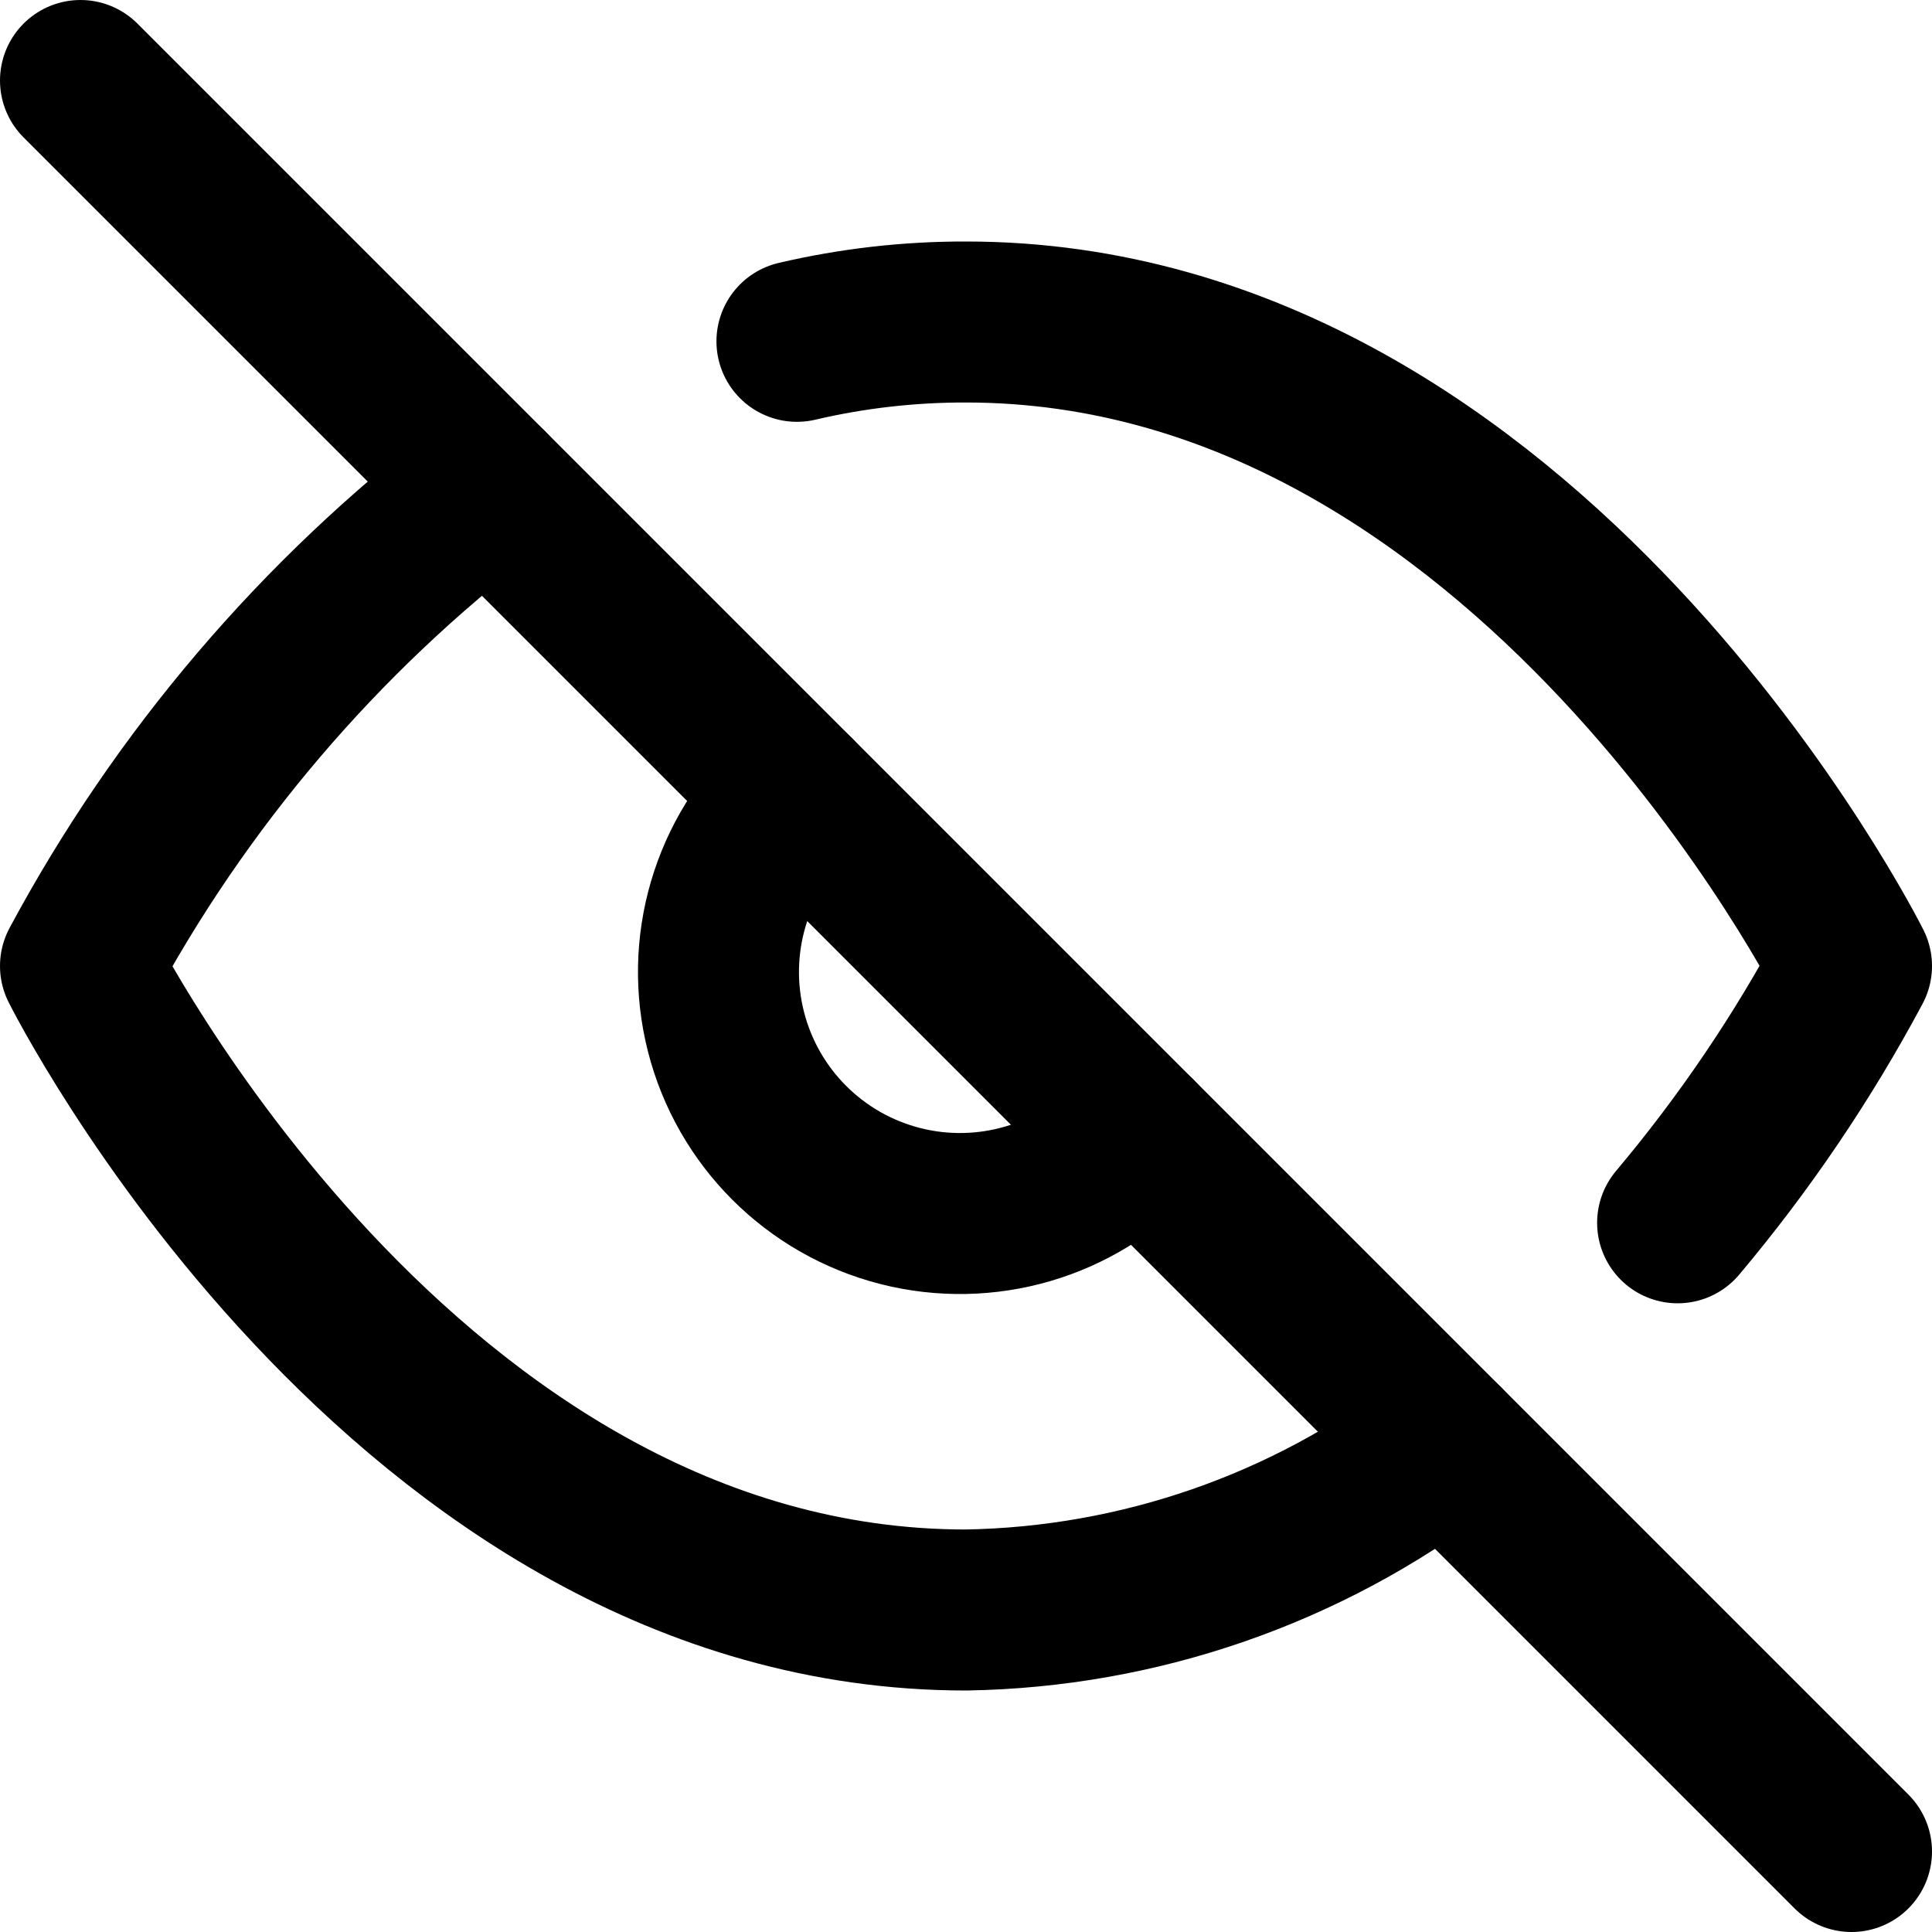
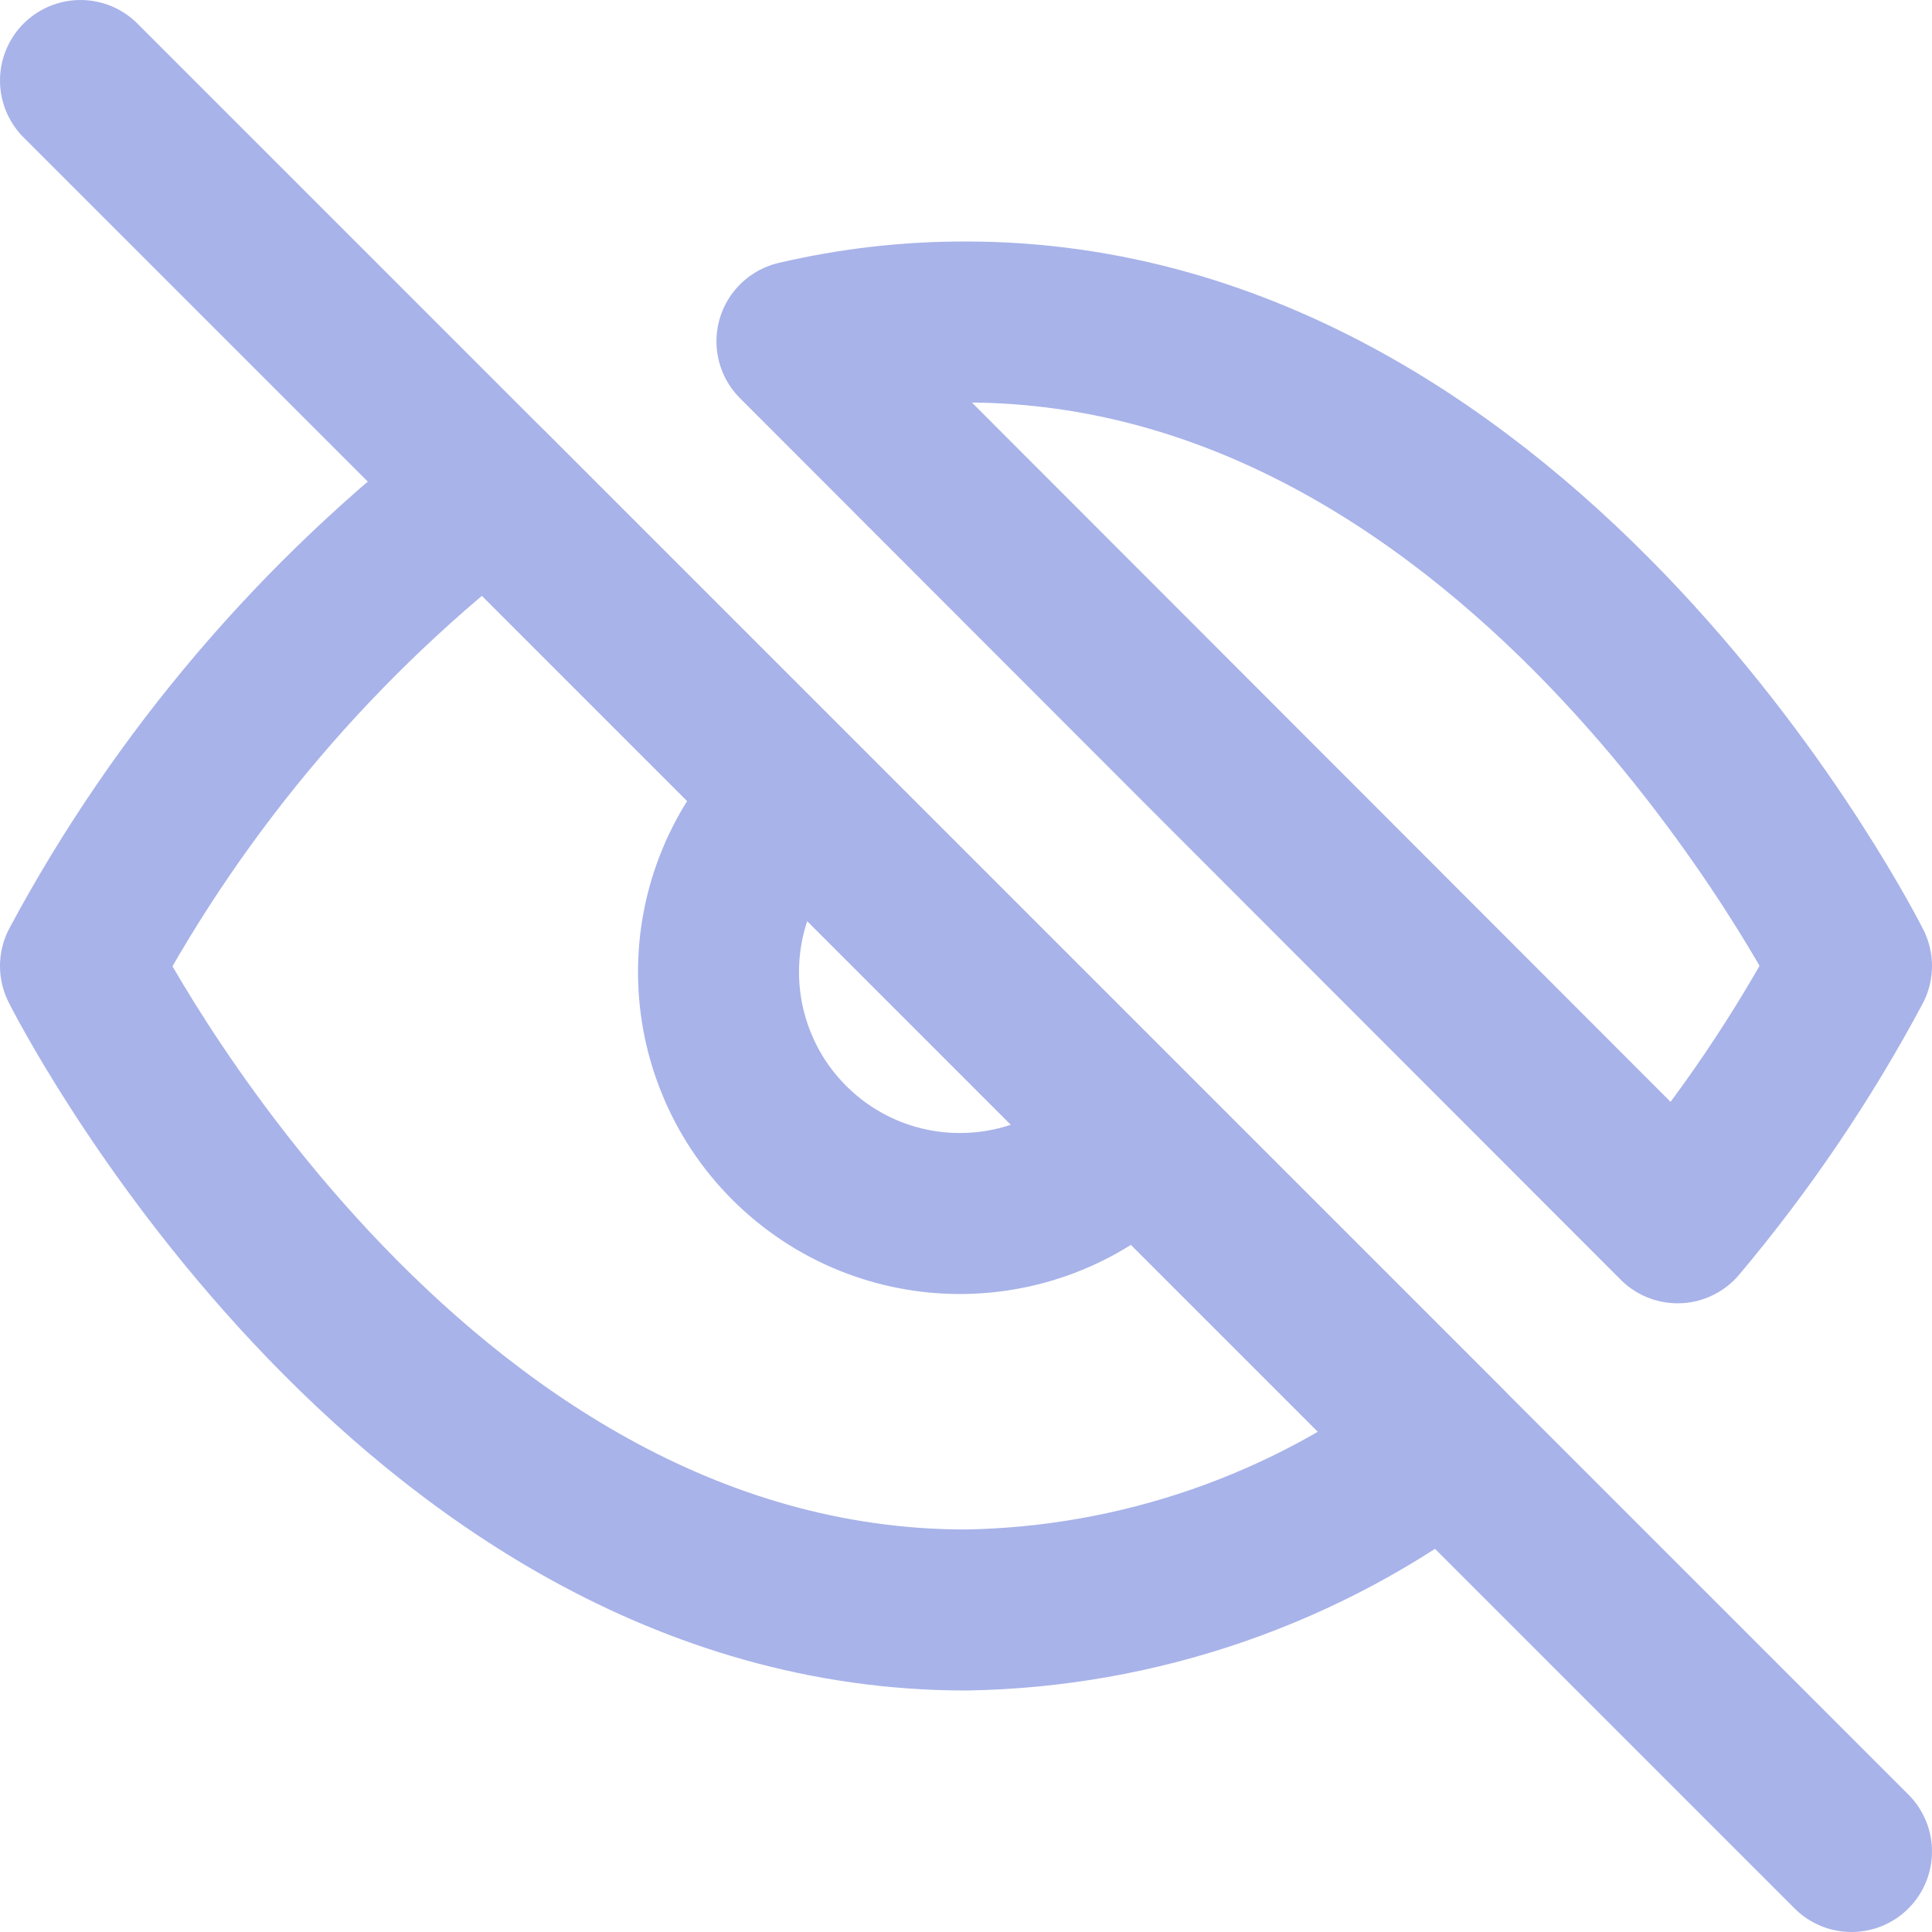
- <svg xmlns="http://www.w3.org/2000/svg" width="24" height="24" viewBox="0 0 24 24" fill="none" stroke="currentColor" stroke-width="2" stroke-linecap="round" stroke-linejoin="round" class="feather feather-eye-off">
-   <path d="M17.94 17.94A10.07 10.07 0 0 1 12 20c-7 0-11-8-11-8a18.45 18.45 0 0 1 5.06-5.94M9.9 4.24A9.12 9.12 0 0 1 12 4c7 0 11 8 11 8a18.5 18.5 0 0 1-2.16 3.19m-6.72-1.07a3 3 0 1 1-4.24-4.24" />
-   <line x1="1" y1="1" x2="23" y2="23" />
+ <svg xmlns="http://www.w3.org/2000/svg" width="24" height="24" viewBox="0 0 24 24" fill="none">
+   <path d="M14.12 14.12C13.845 14.415 13.514 14.651 13.146 14.815C12.778 14.979 12.381 15.067 11.978 15.074C11.575 15.082 11.175 15.007 10.802 14.857C10.428 14.706 10.089 14.481 9.804 14.196C9.519 13.911 9.294 13.572 9.144 13.198C8.993 12.825 8.919 12.425 8.926 12.022C8.933 11.619 9.021 11.222 9.185 10.854C9.349 10.486 9.585 10.155 9.88 9.88M17.94 17.94C16.231 19.243 14.149 19.965 12 20C5 20 1 12 1 12C2.244 9.682 3.969 7.657 6.06 6.06L17.94 17.94ZM9.9 4.24C10.588 4.079 11.293 3.998 12 4C19 4 23 12 23 12C22.393 13.136 21.669 14.205 20.84 15.19L9.9 4.24Z" stroke="#A8B3E9" stroke-width="2" stroke-linecap="round" stroke-linejoin="round" />
+   <path d="M1 1L23 23" stroke="#A8B3E9" stroke-width="2" stroke-linecap="round" stroke-linejoin="round" />
</svg>
